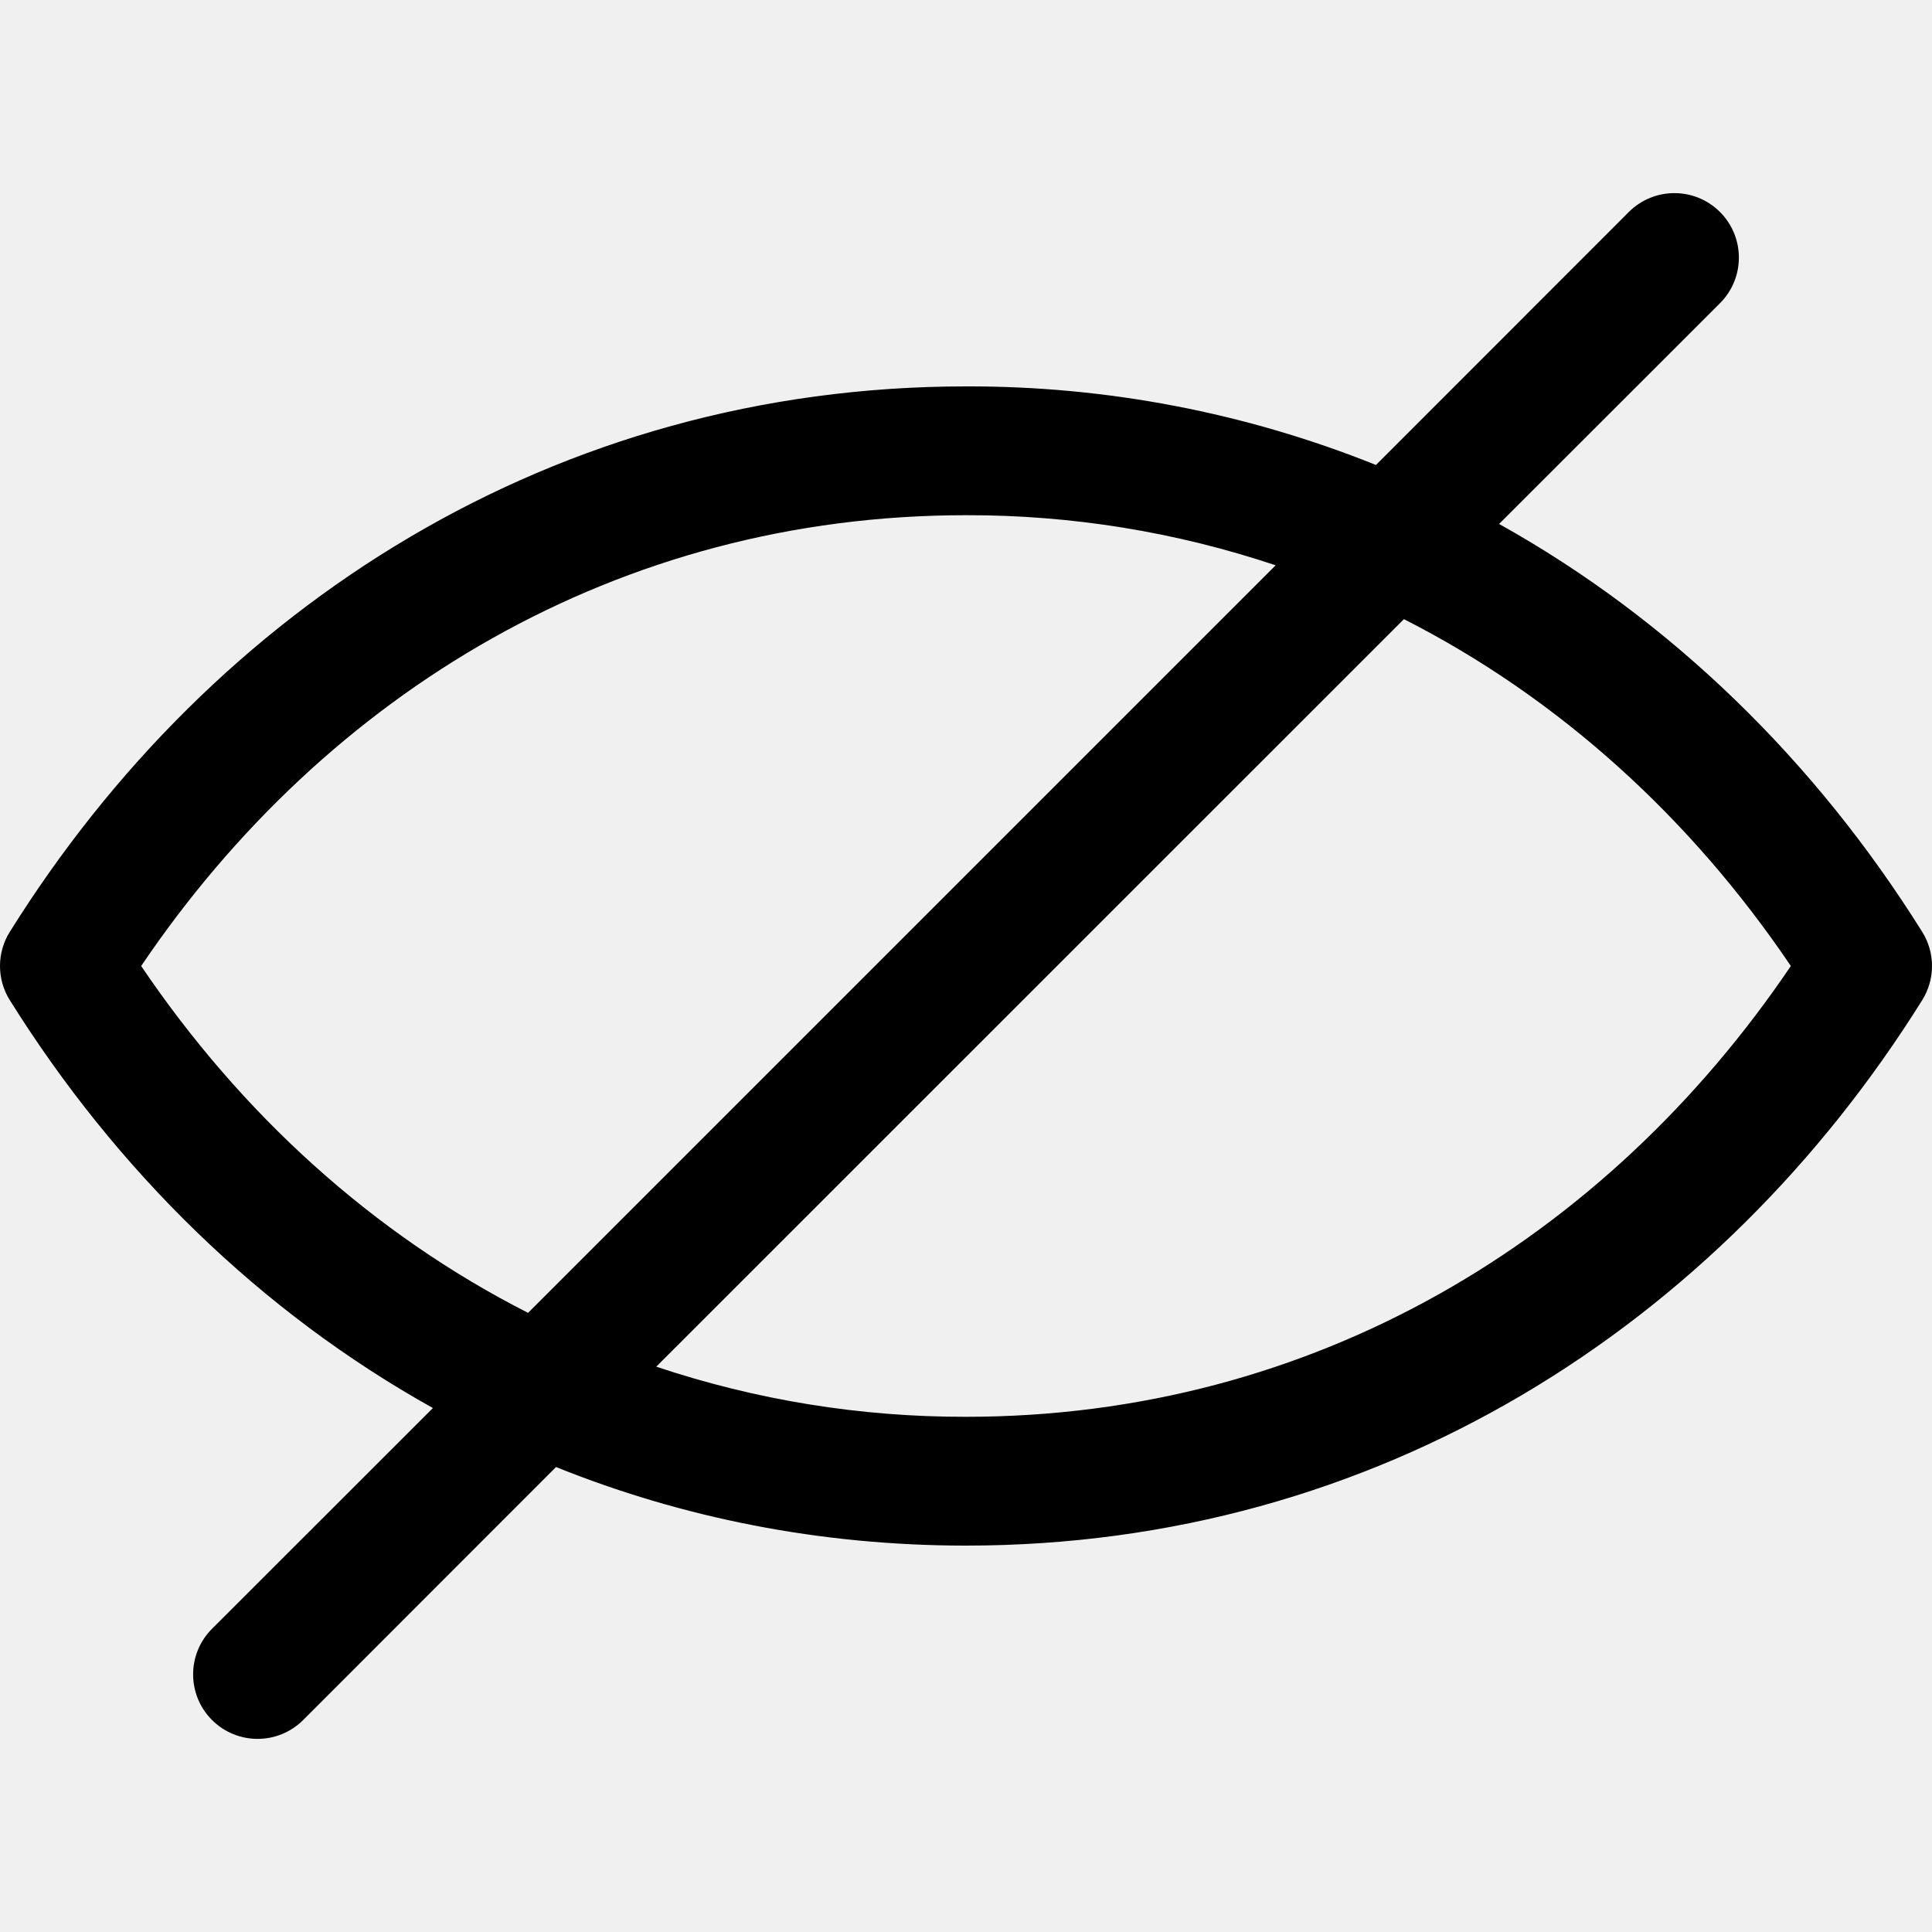
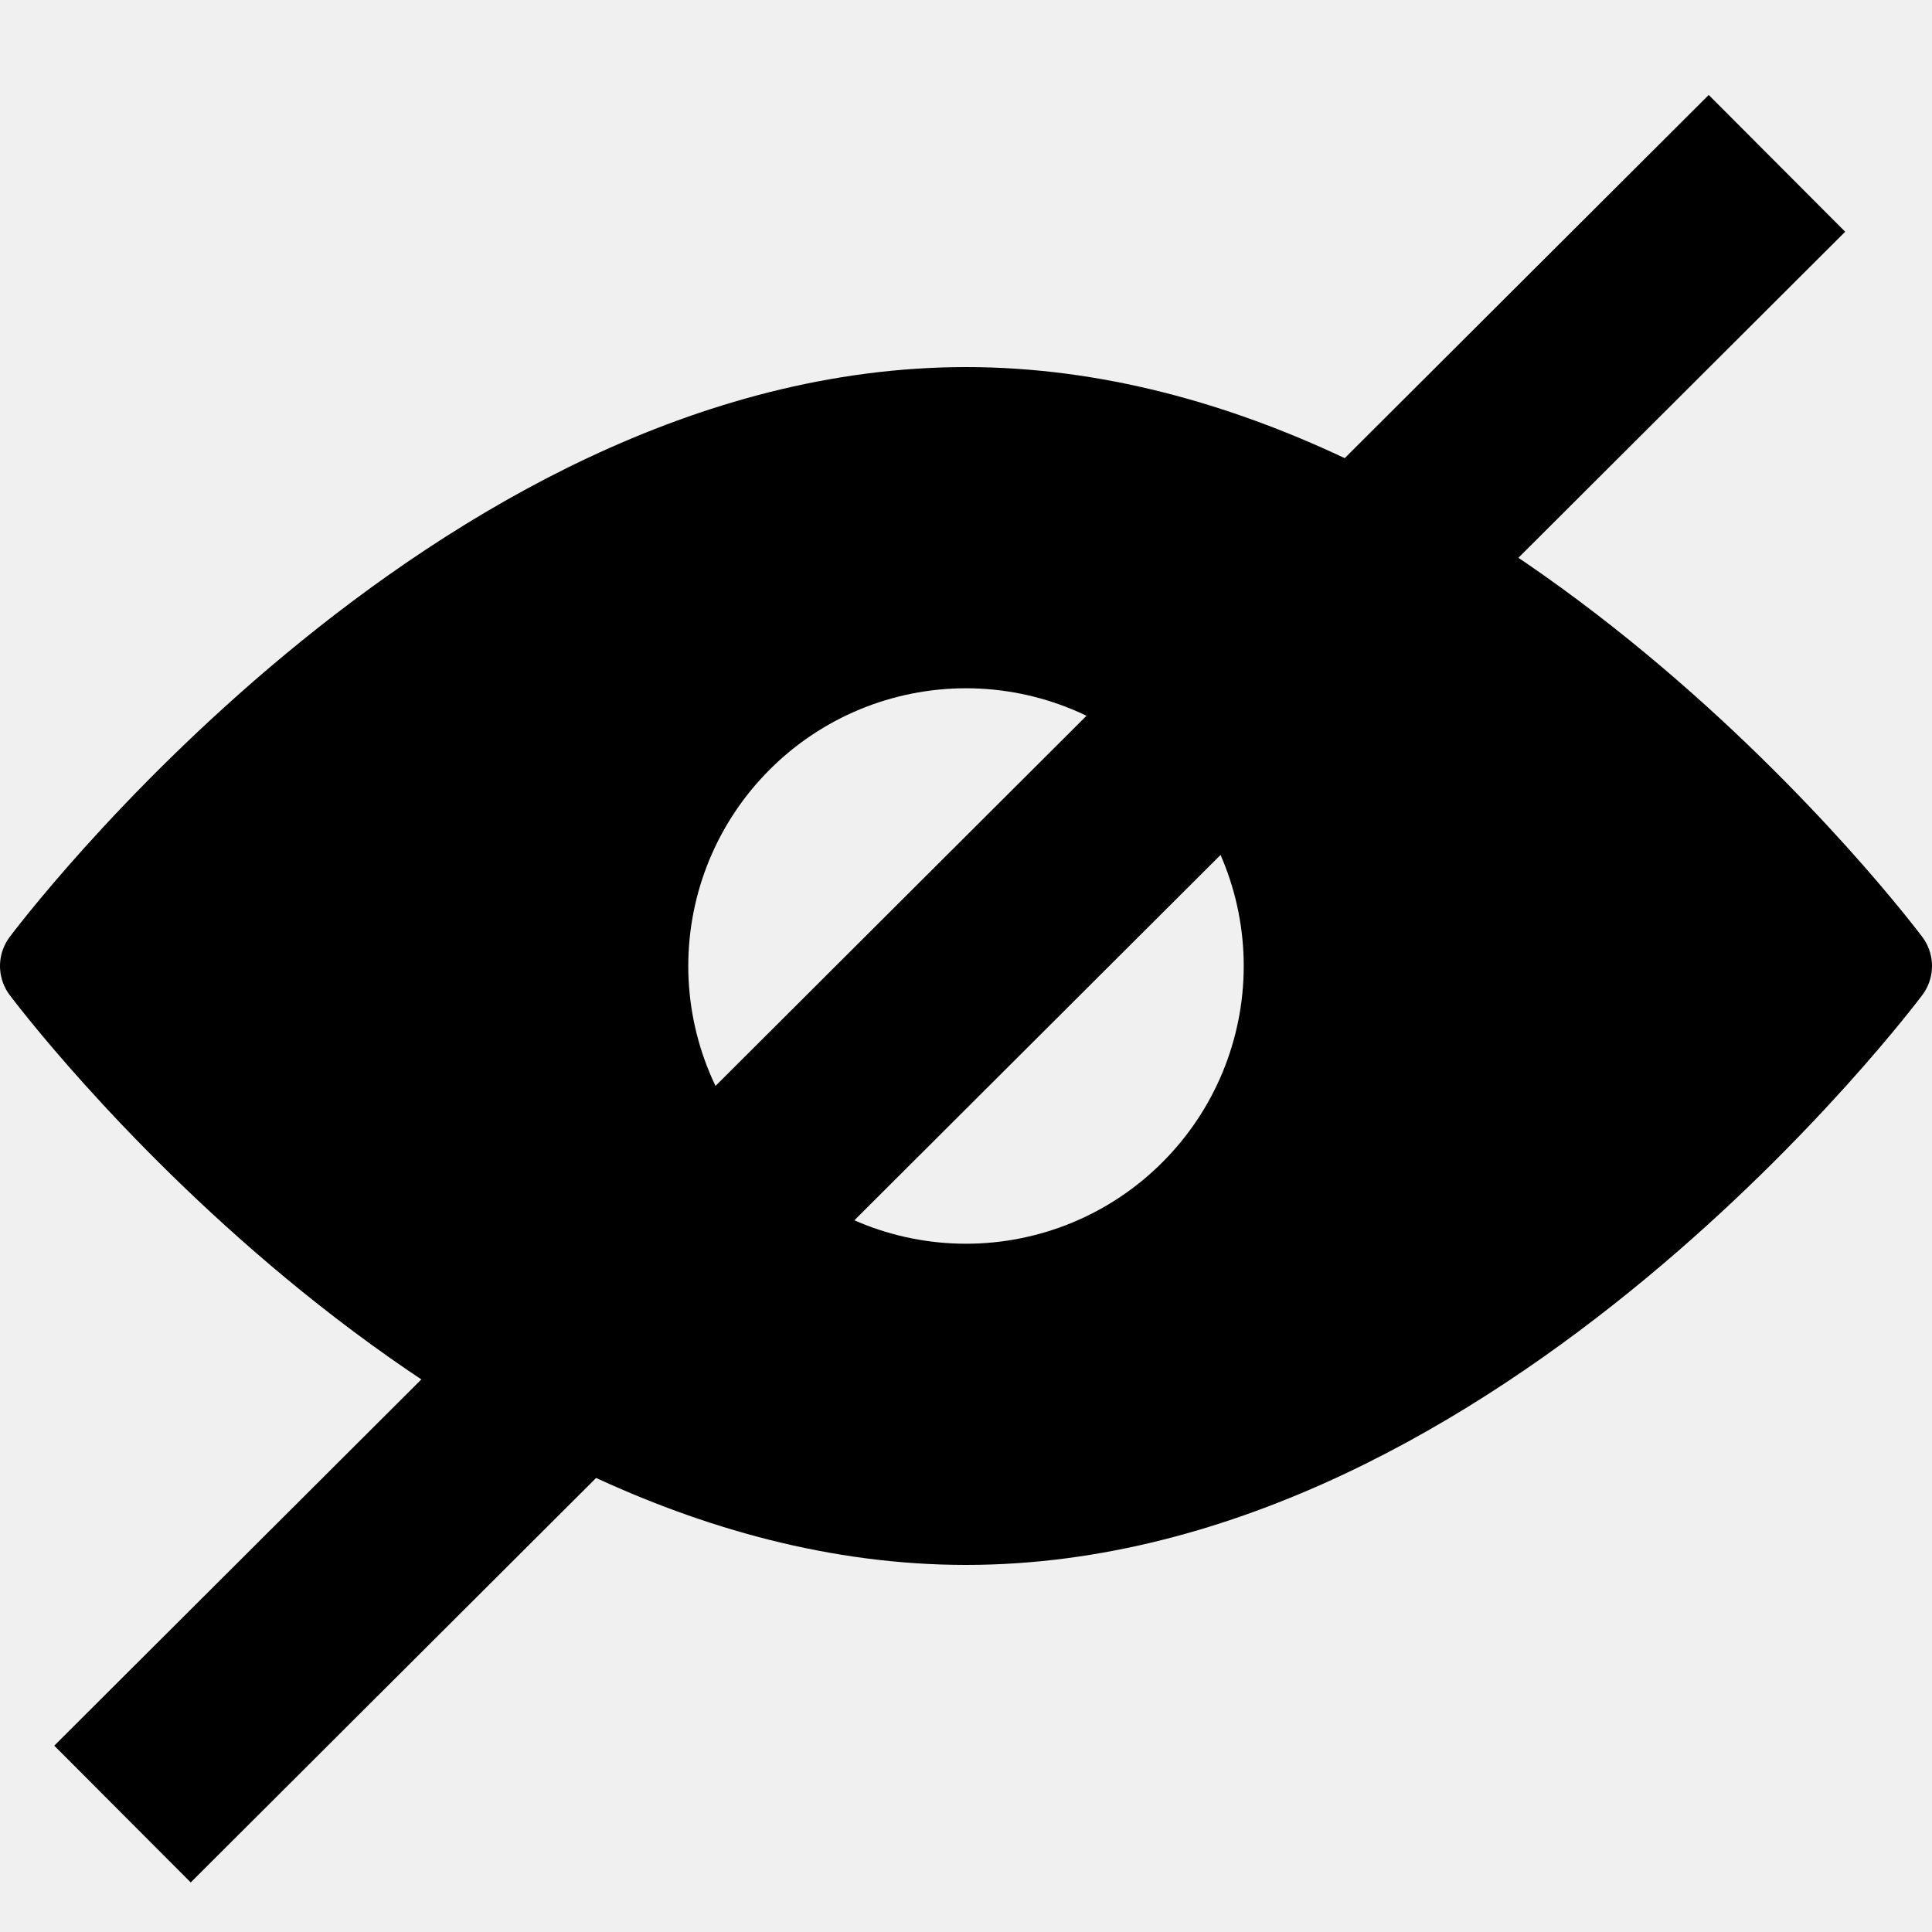
- <svg xmlns="http://www.w3.org/2000/svg" width="1em" height="1em" viewBox="0 0 15 15">
-   <path fill="currentColor" fill-rule="evenodd" d="M13.354 2.354a.5.5 0 0 0-.708-.708L10.683 3.61A8.475 8.475 0 0 0 7.5 3C4.308 3 1.656 4.706.076 7.235a.5.5 0 0 0 0 .53c.827 1.323 1.947 2.421 3.285 3.167l-1.715 1.714a.5.5 0 0 0 .708.708l1.963-1.964c.976.393 2.045.61 3.183.61c3.192 0 5.844-1.706 7.424-4.235a.5.5 0 0 0 0-.53c-.827-1.323-1.947-2.421-3.285-3.167zm-3.45 2.035A7.517 7.517 0 0 0 7.5 4C4.803 4 2.53 5.378 1.096 7.5c.777 1.15 1.8 2.081 3.004 2.693zM5.096 10.61L10.9 4.807c1.204.612 2.227 1.543 3.004 2.693C12.47 9.622 10.197 11 7.5 11a7.518 7.518 0 0 1-2.404-.389" clip-rule="evenodd" />
+ <svg xmlns="http://www.w3.org/2000/svg" width="20" height="20" viewBox="0 0 20 20" fill="none">
+   <mask id="mask0_622_9" style="mask-type:luminance" maskUnits="userSpaceOnUse" x="0" y="3" width="20" height="14">
+     <path d="M10 15.7C15.247 15.7 19.5 10 19.5 10C19.5 10 15.247 4.3 10 4.3C4.753 4.3 0.5 10 0.5 10C0.5 10 4.753 15.7 10 15.7Z" fill="white" stroke="white" stroke-linejoin="round" />
+     <path d="M10 12.375C10.63 12.375 11.234 12.125 11.679 11.679C12.125 11.234 12.375 10.63 12.375 10C12.375 9.37 12.125 8.766 11.679 8.321C11.234 7.875 10.63 7.625 10 7.625C9.37 7.625 8.766 7.875 8.321 8.321C7.875 8.766 7.625 9.37 7.625 10C7.625 10.63 7.875 11.234 8.321 11.679C8.766 12.125 9.37 12.375 10 12.375Z" fill="black" stroke="black" stroke-linejoin="round" />
+   </mask>
+   <g mask="url(#mask0_622_9)">
+     <path d="M0 0H20V20H0V0Z" fill="black" />
+   </g>
+   <line x1="1.268" y1="18.779" x2="18.395" y2="1.691" stroke="black" stroke-width="2" />
</svg>
